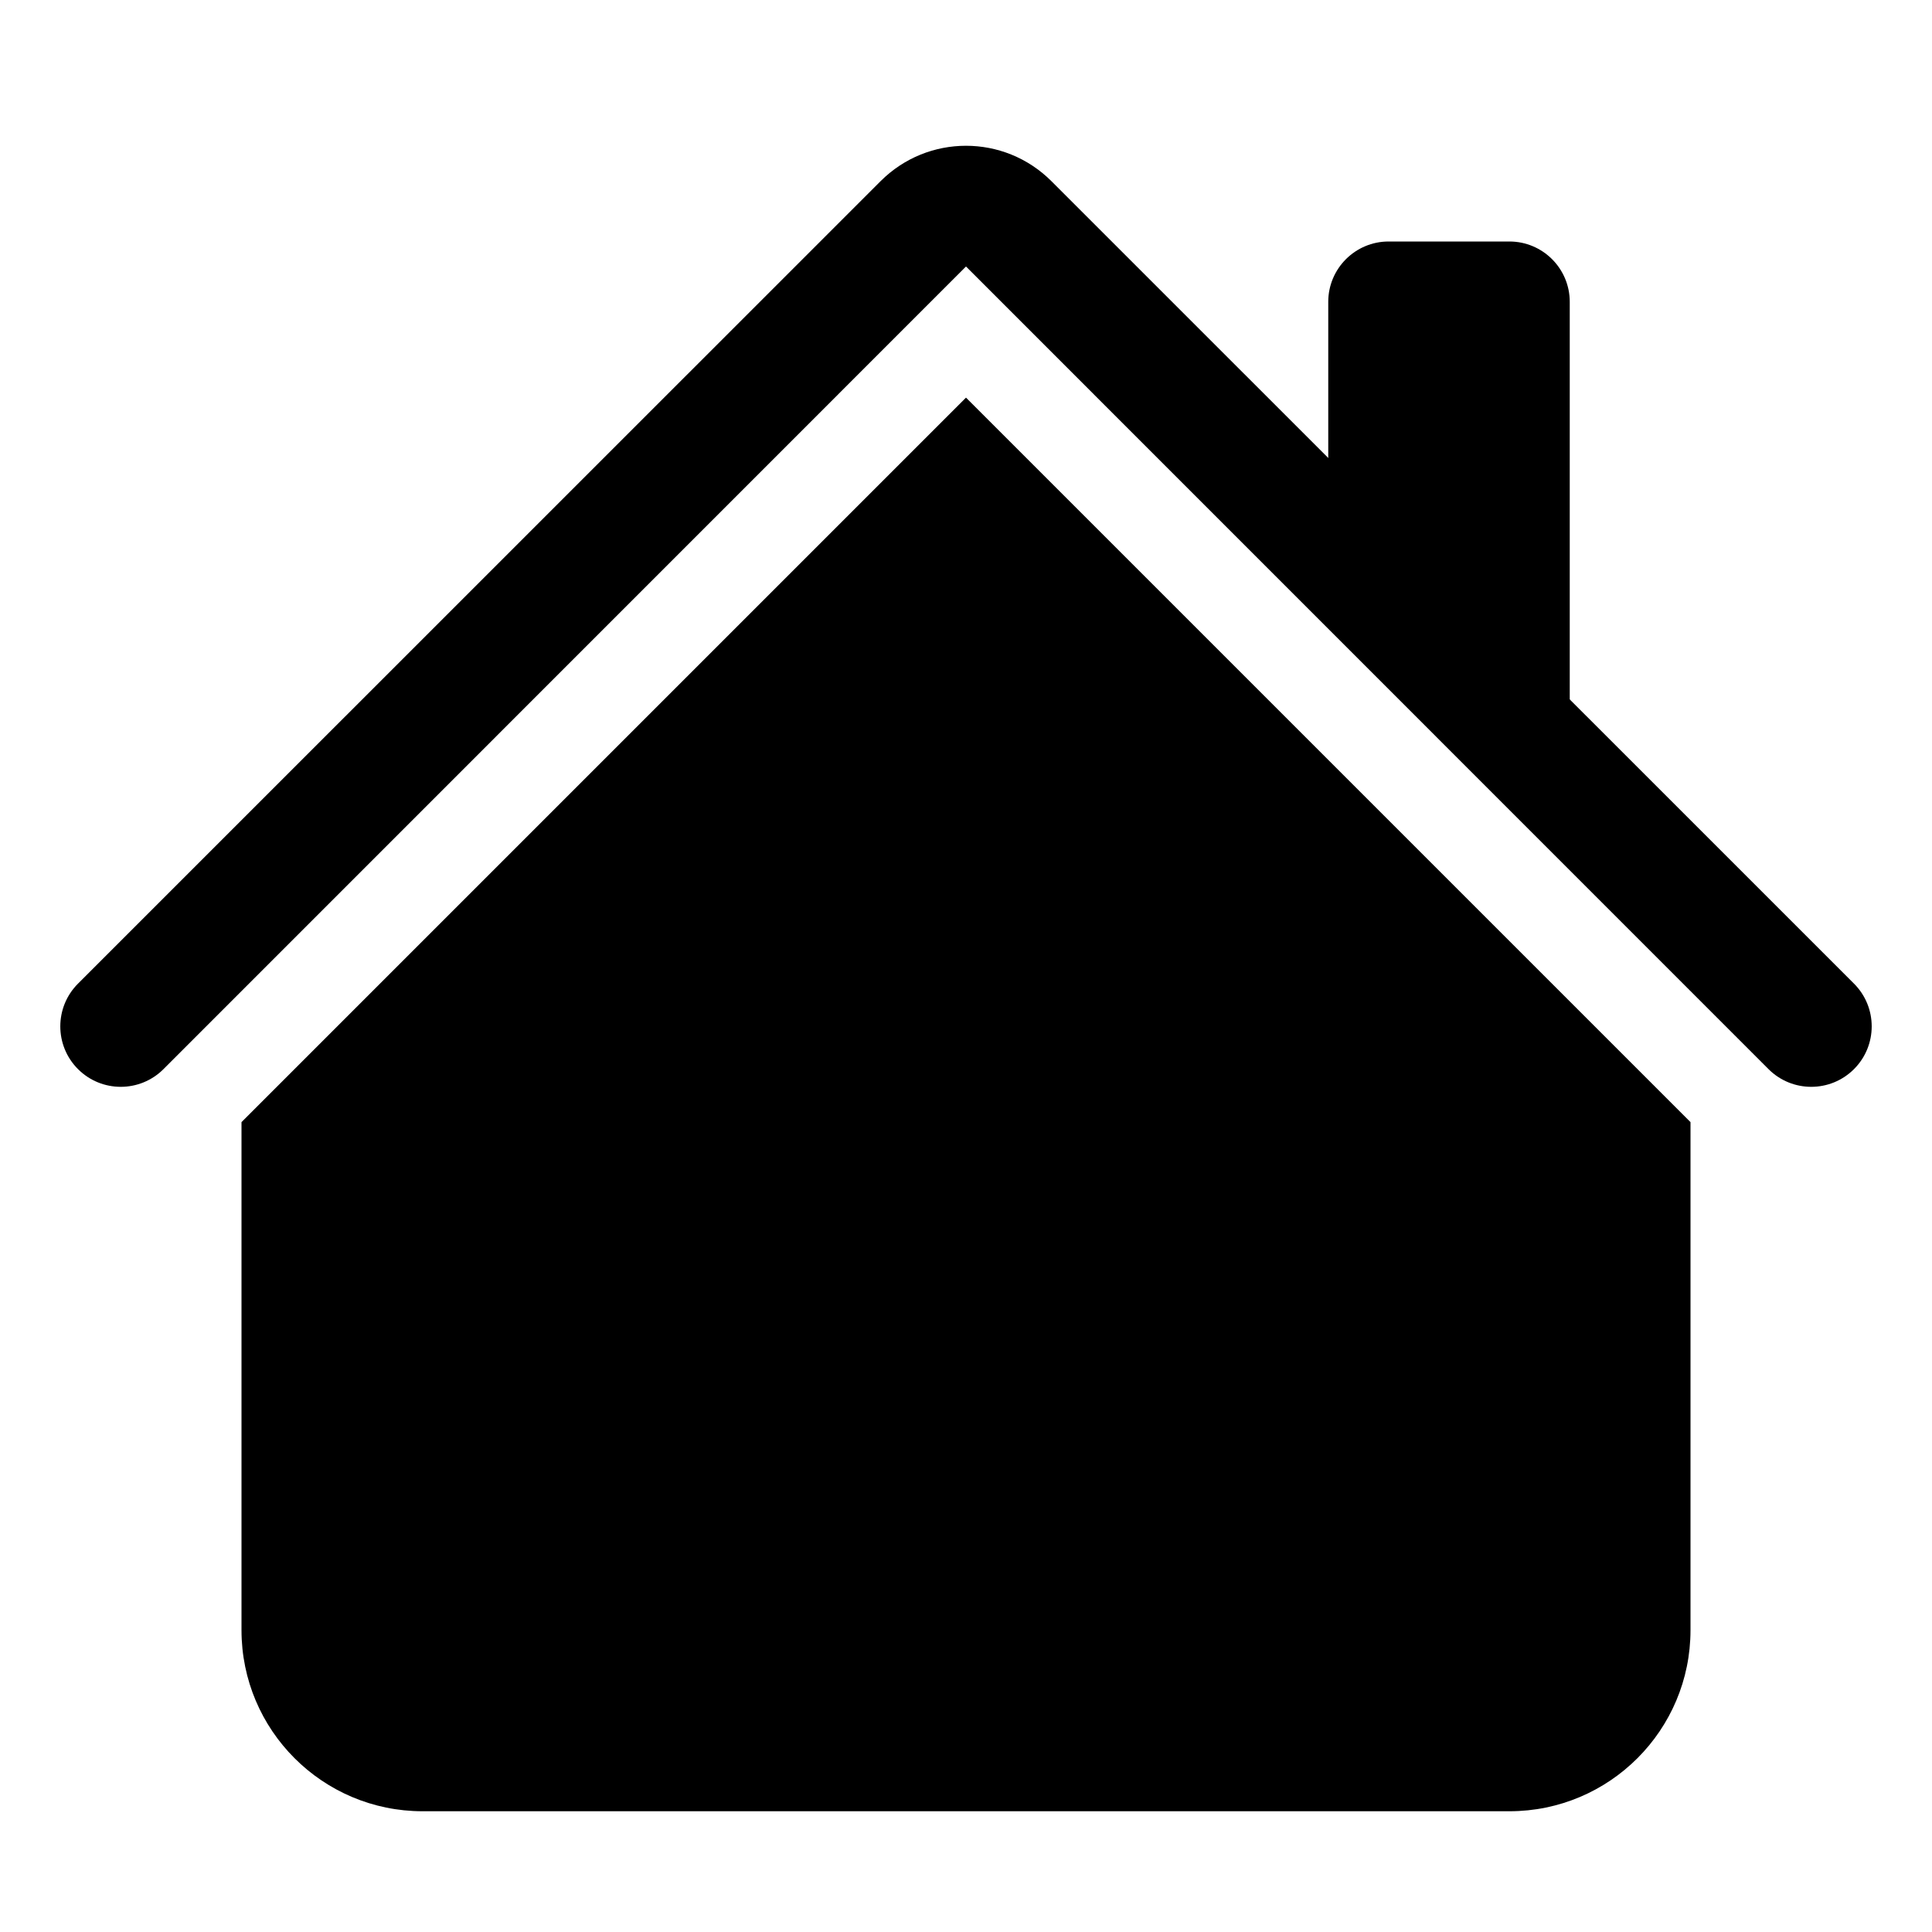
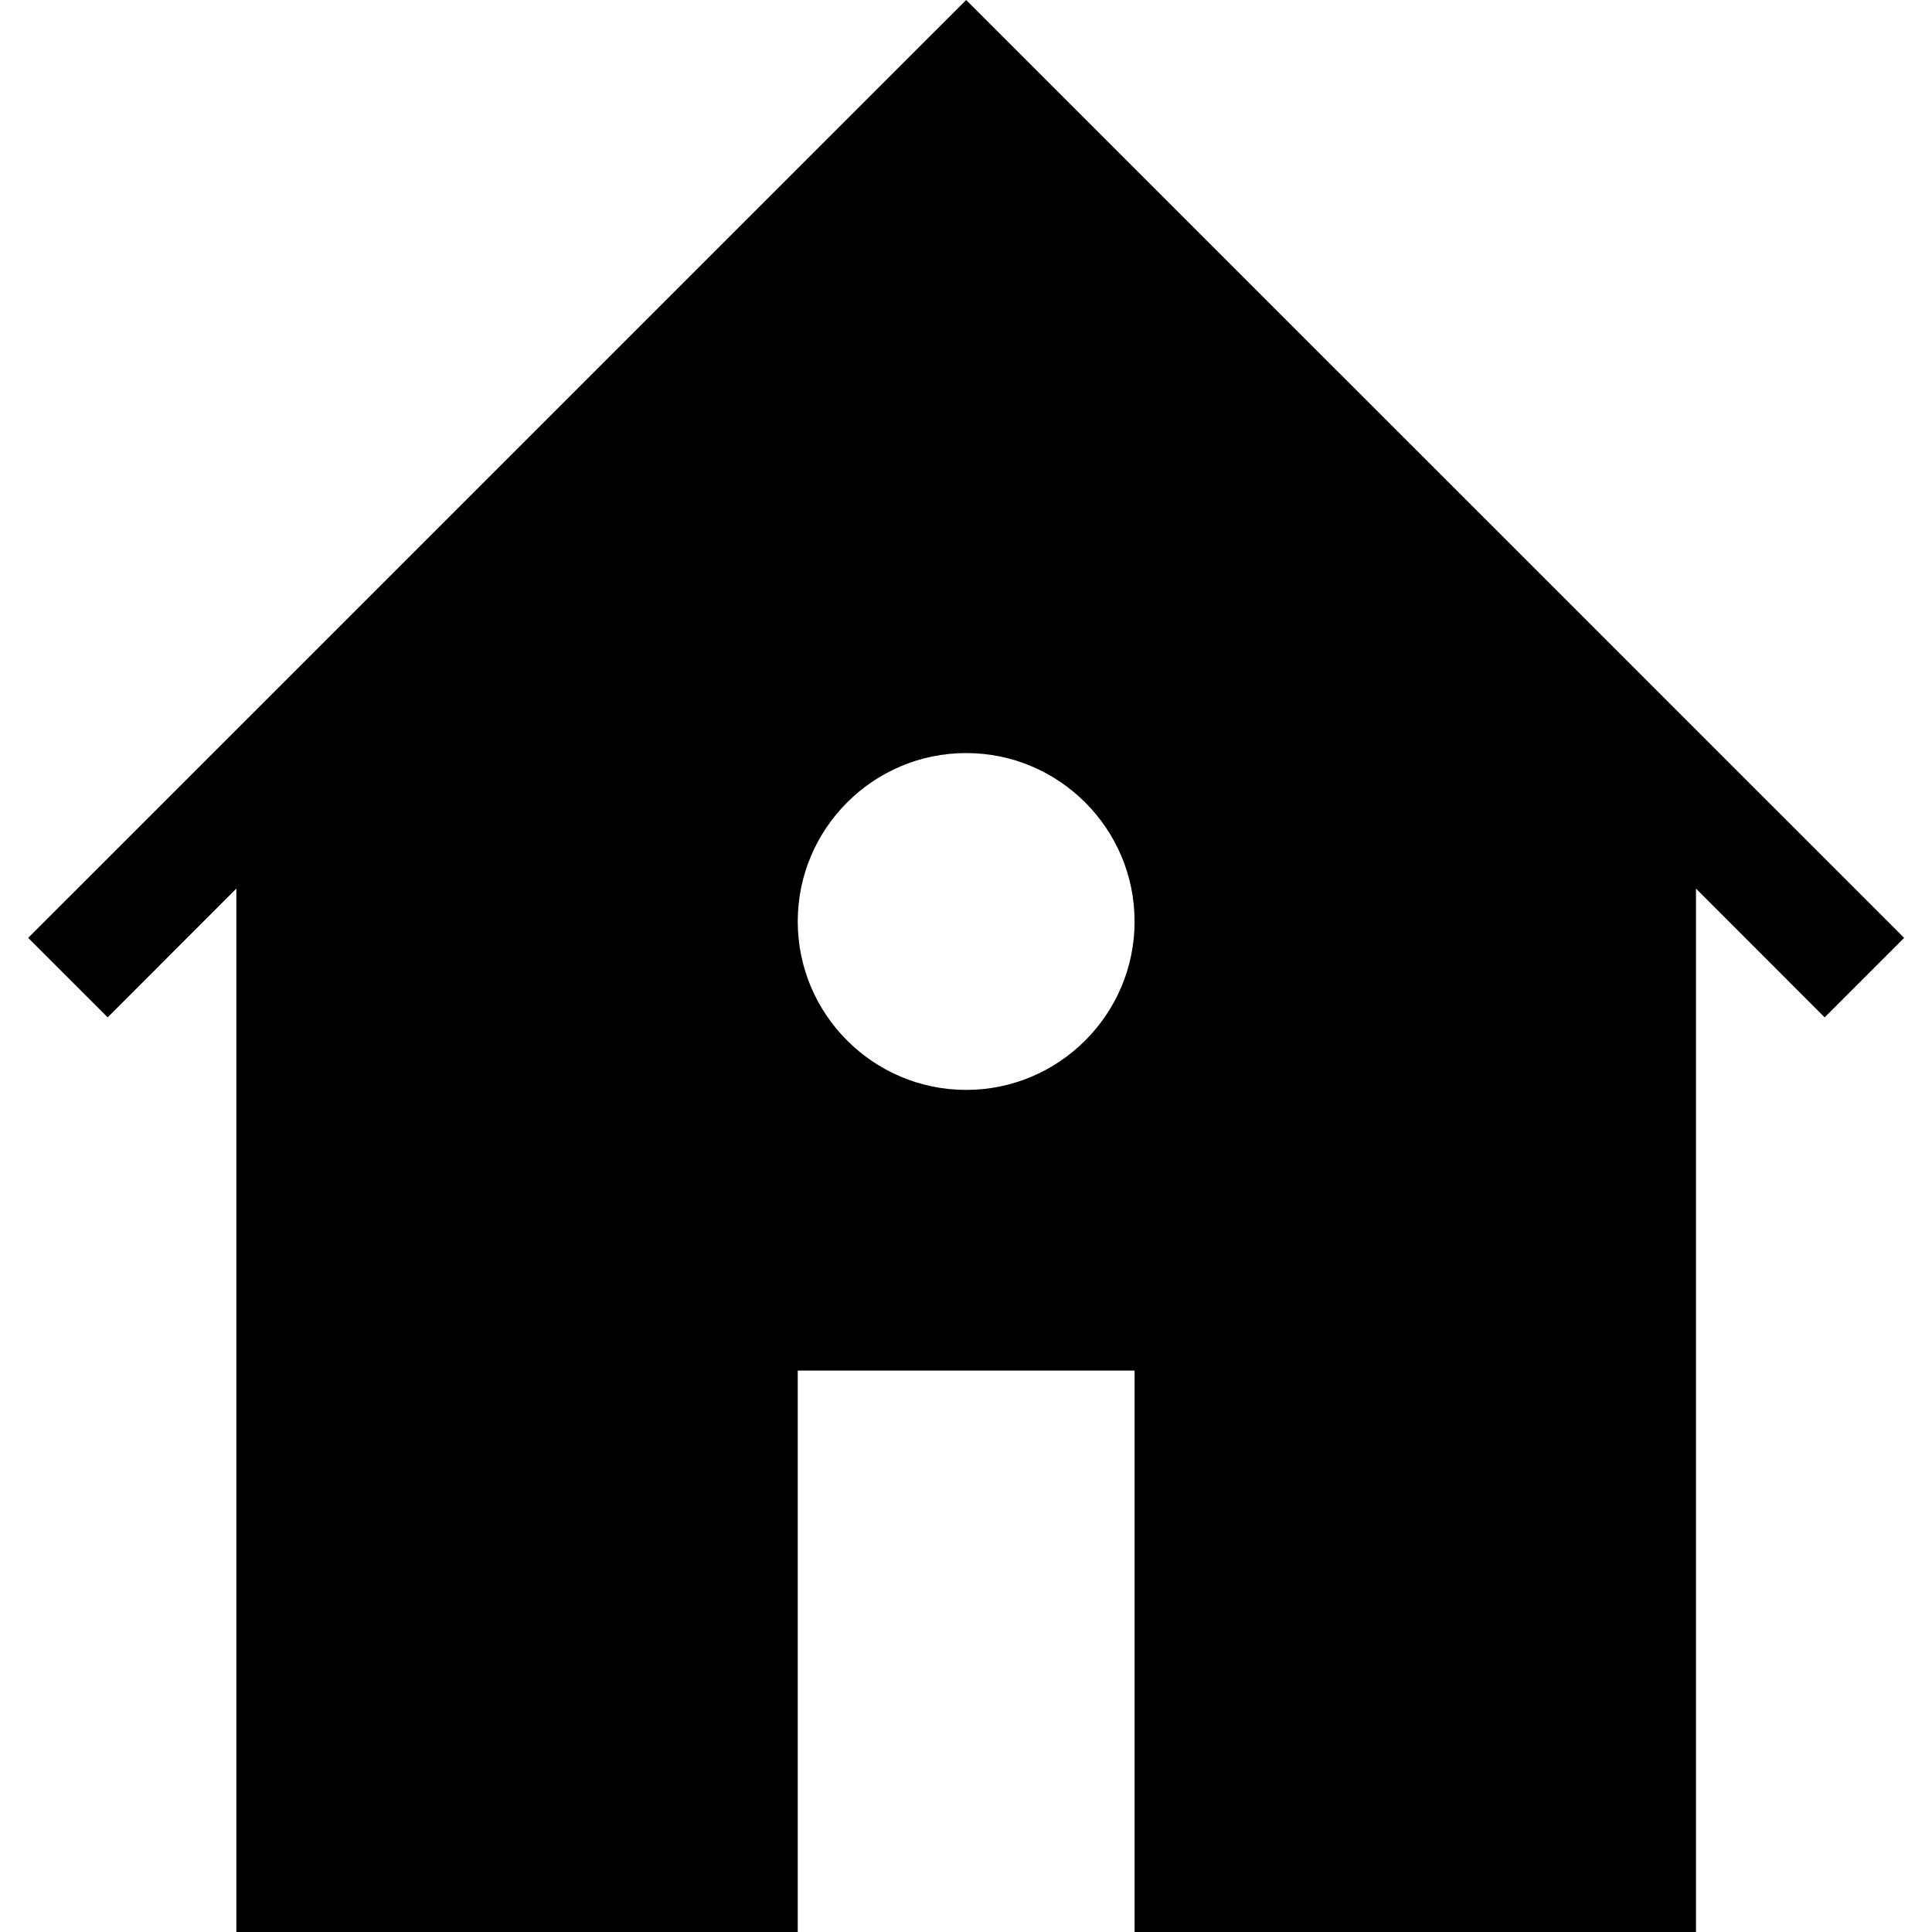
- <svg xmlns="http://www.w3.org/2000/svg" width="800px" height="800px" viewBox="0 0 16 16" fill="#000000" class="bi bi-house-fill">
-   <path fill-rule="evenodd" d="m8 3.293 6 6V13.5a1.5 1.5 0 0 1-1.5 1.5h-9A1.5 1.5 0 0 1 2 13.5V9.293l6-6zm5-.793V6l-2-2V2.5a.5.5 0 0 1 .5-.5h1a.5.5 0 0 1 .5.5z" />
-   <path fill-rule="evenodd" d="M7.293 1.5a1 1 0 0 1 1.414 0l6.647 6.646a.5.5 0 0 1-.708.708L8 2.207 1.354 8.854a.5.5 0 1 1-.708-.708L7.293 1.5z" />
+ <svg xmlns="http://www.w3.org/2000/svg" fill="#000000" width="800px" height="800px" viewBox="0 0 1920 1920">
+   <path d="M960.16 1083.131c-92.279 0-167.374-75.095-167.374-167.373 0-92.28 75.095-167.374 167.374-167.374s167.374 75.095 167.374 167.374c0 92.278-75.095 167.373-167.374 167.373ZM960.16 0 28 932.049l79 79 127.874-127.985V1920h557.912v-557.912h334.748V1920h557.912V883.064l127.874 127.985 79-79L960.16 0Z" fill-rule="evenodd" />
</svg>
